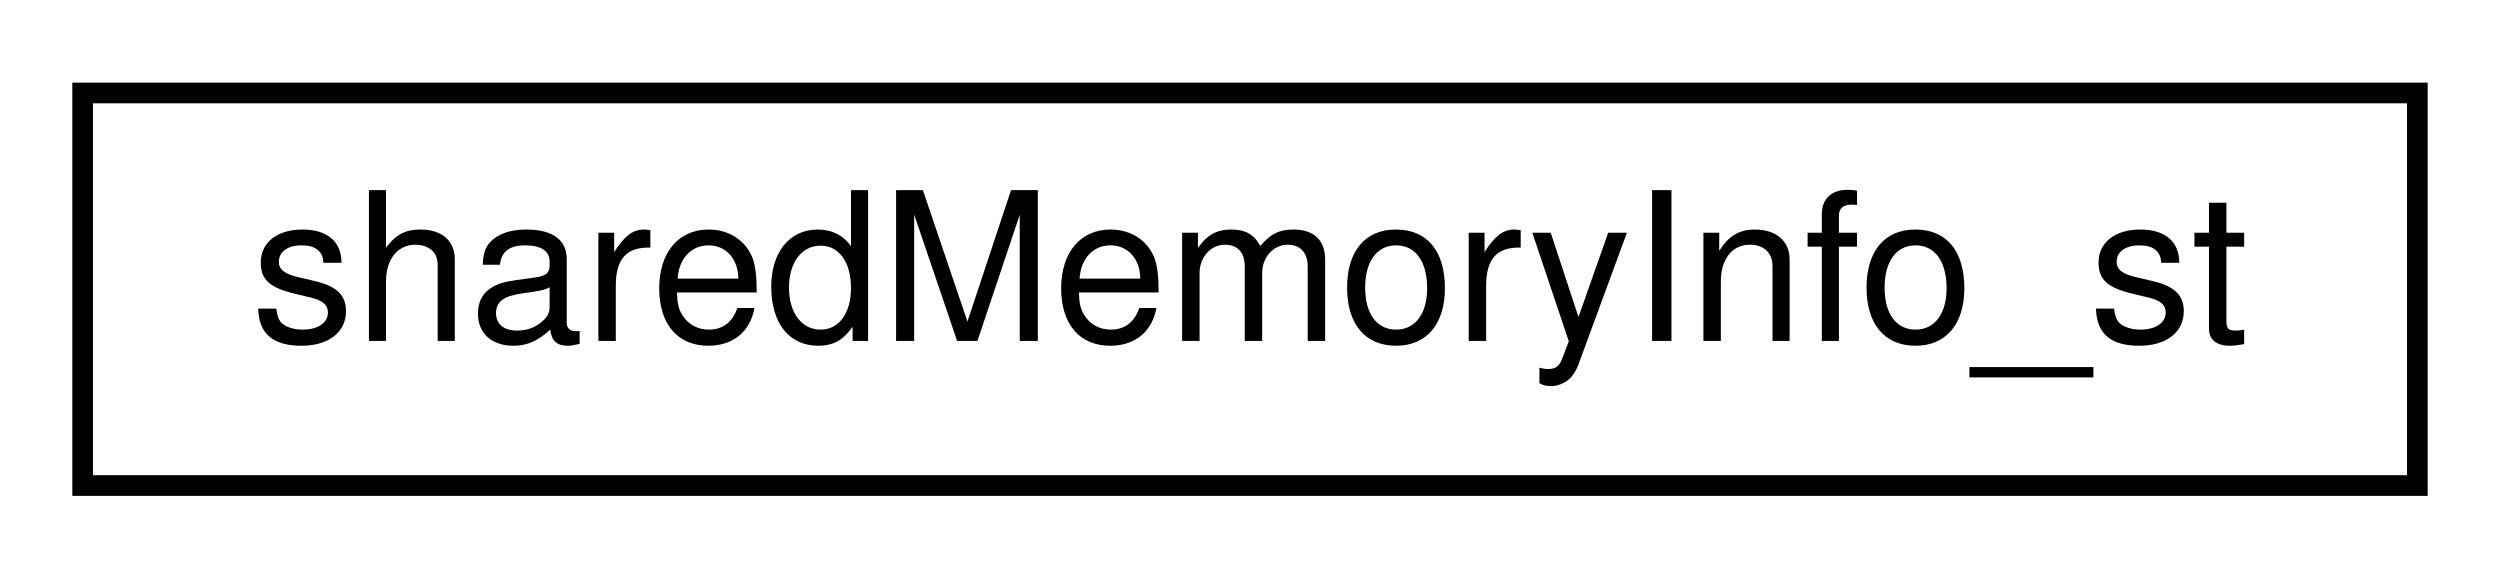
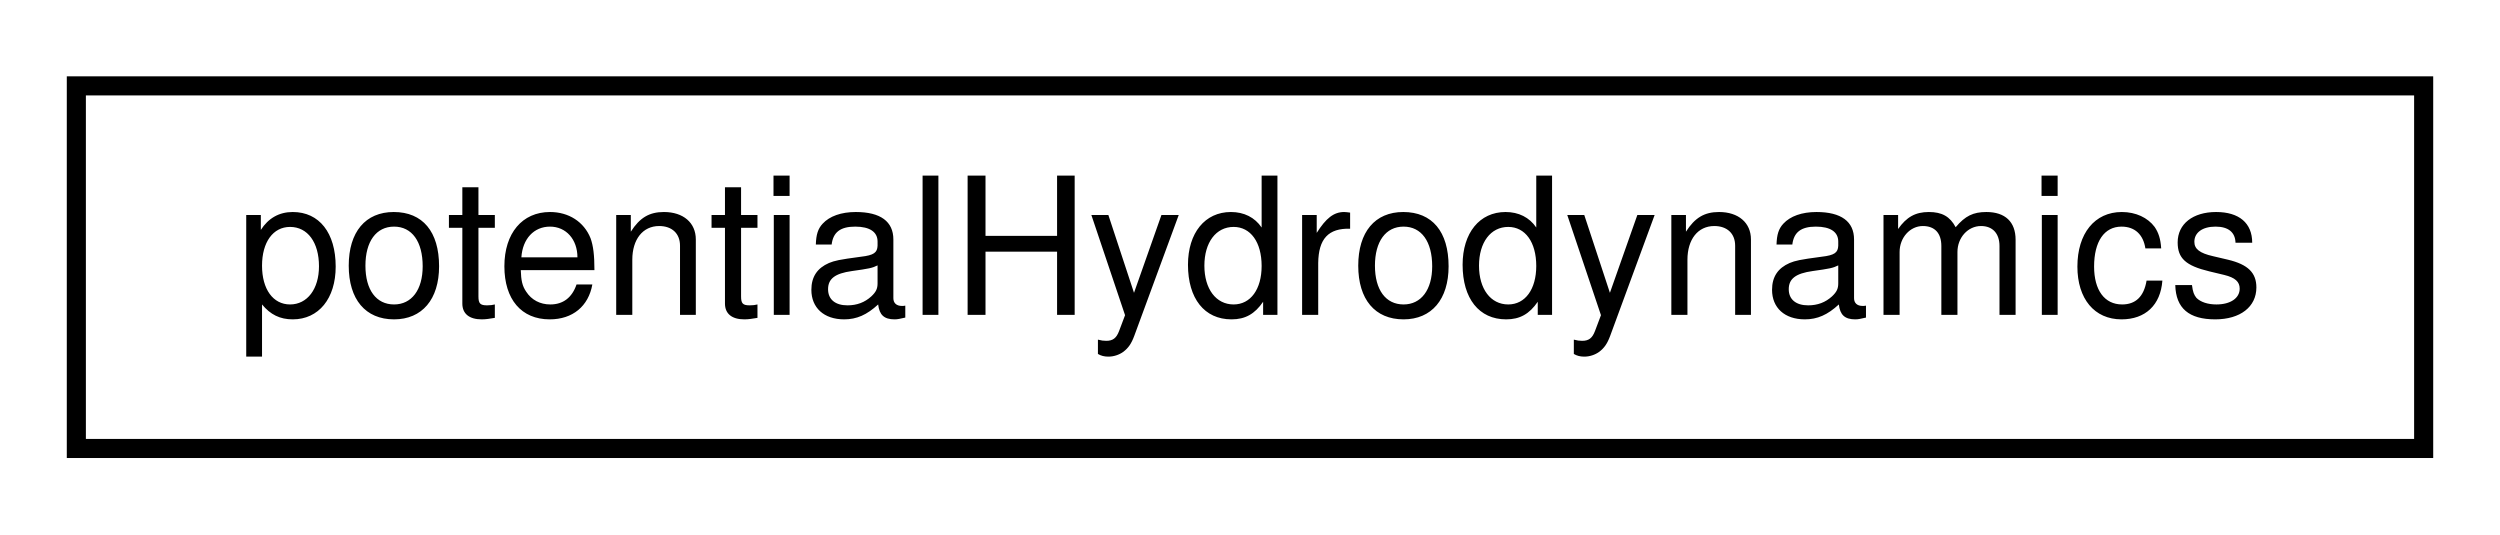
- <svg xmlns="http://www.w3.org/2000/svg" xmlns:xlink="http://www.w3.org/1999/xlink" width="121pt" height="28pt" viewBox="0.00 0.00 121.00 28.00">
+ <svg xmlns="http://www.w3.org/2000/svg" xmlns:xlink="http://www.w3.org/1999/xlink" width="131pt" height="28pt" viewBox="0.00 0.00 131.00 28.00">
  <g id="graph0" class="graph" transform="scale(1 1) rotate(0) translate(4 24)">
    <g id="node1" class="node">
      <g id="a_node1">
-         <a xlink:href="df/d3a/structsharedMemoryInfo__st.html" target="_top" xlink:title=" ">
-           <polygon fill="none" stroke="black" points="0,-0.5 0,-19.5 113,-19.5 113,-0.5 0,-0.5" />
-           <text text-anchor="middle" x="56.5" y="-7.5" font-family="Helvetica,sans-Serif" font-size="10.00">sharedMemoryInfo_st</text>
+         <a xlink:href="classpotentialHydrodynamics.html" target="_top" xlink:title=" ">
+           <polygon fill="none" stroke="black" points="0,-0.5 0,-19.5 123,-19.5 123,-0.5 0,-0.5" />
+           <text text-anchor="middle" x="61.5" y="-7.5" font-family="Helvetica,sans-Serif" font-size="10.00">potentialHydrodynamics</text>
        </a>
      </g>
    </g>
  </g>
</svg>
